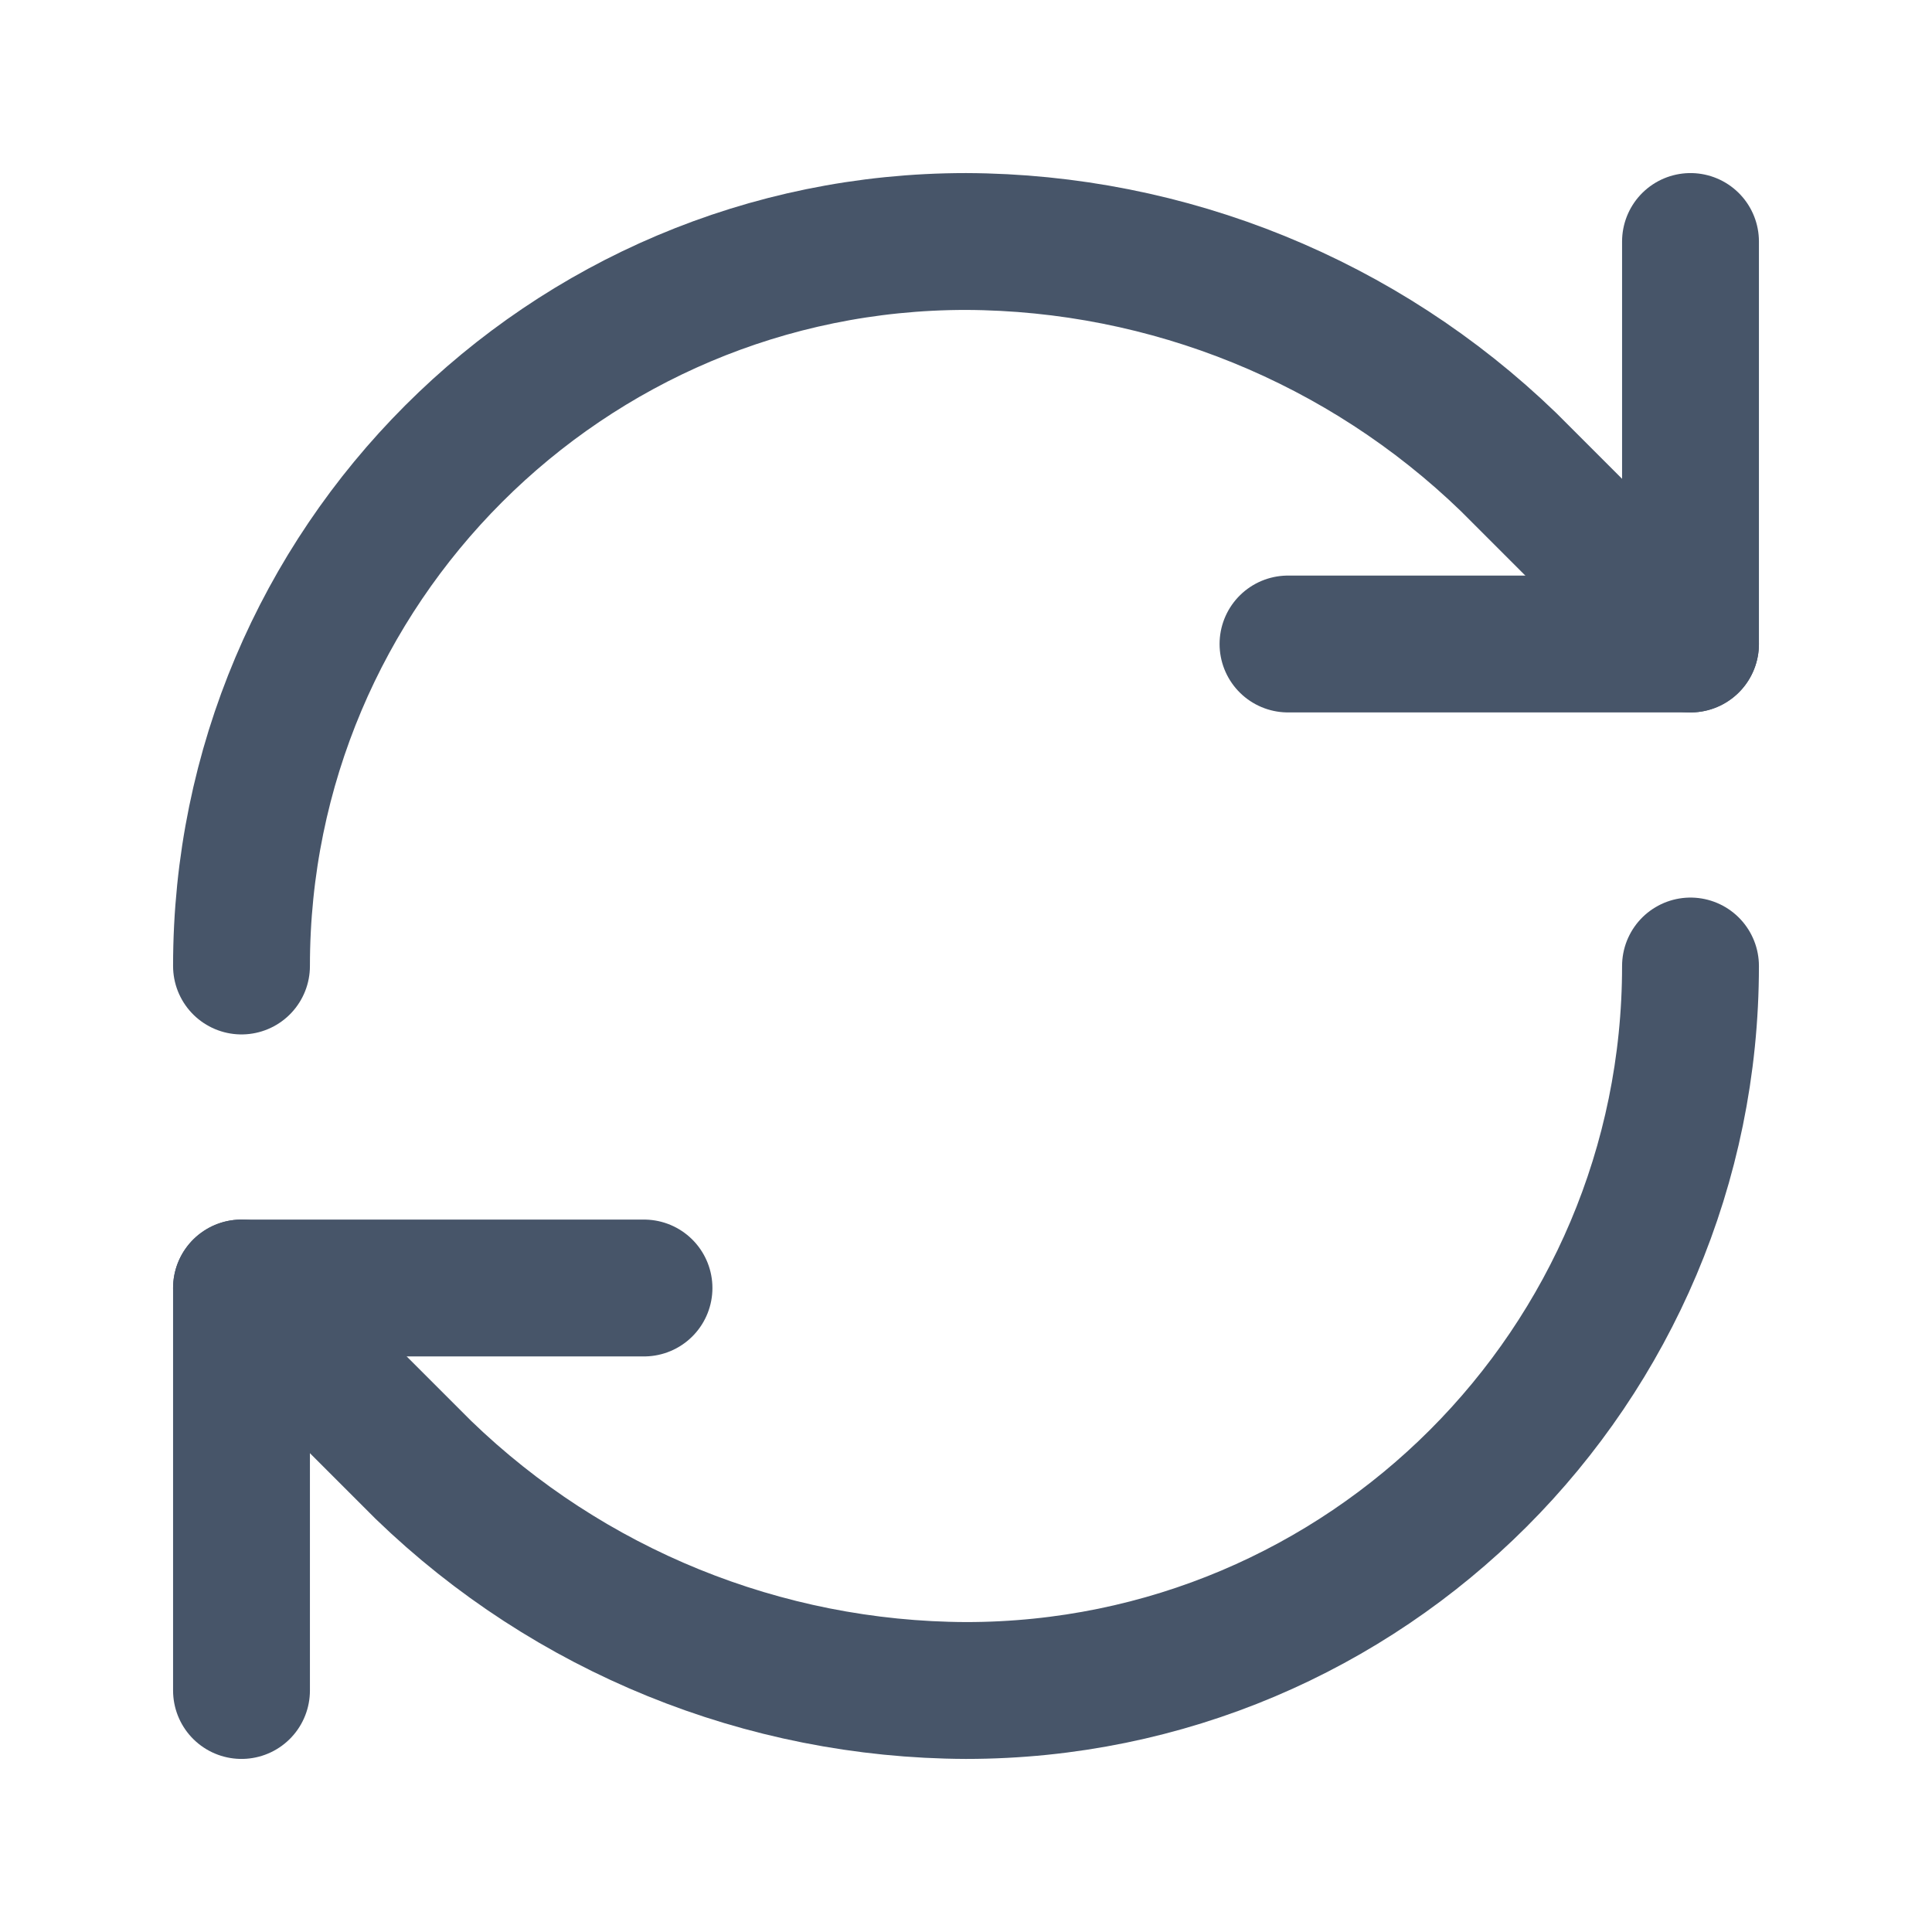
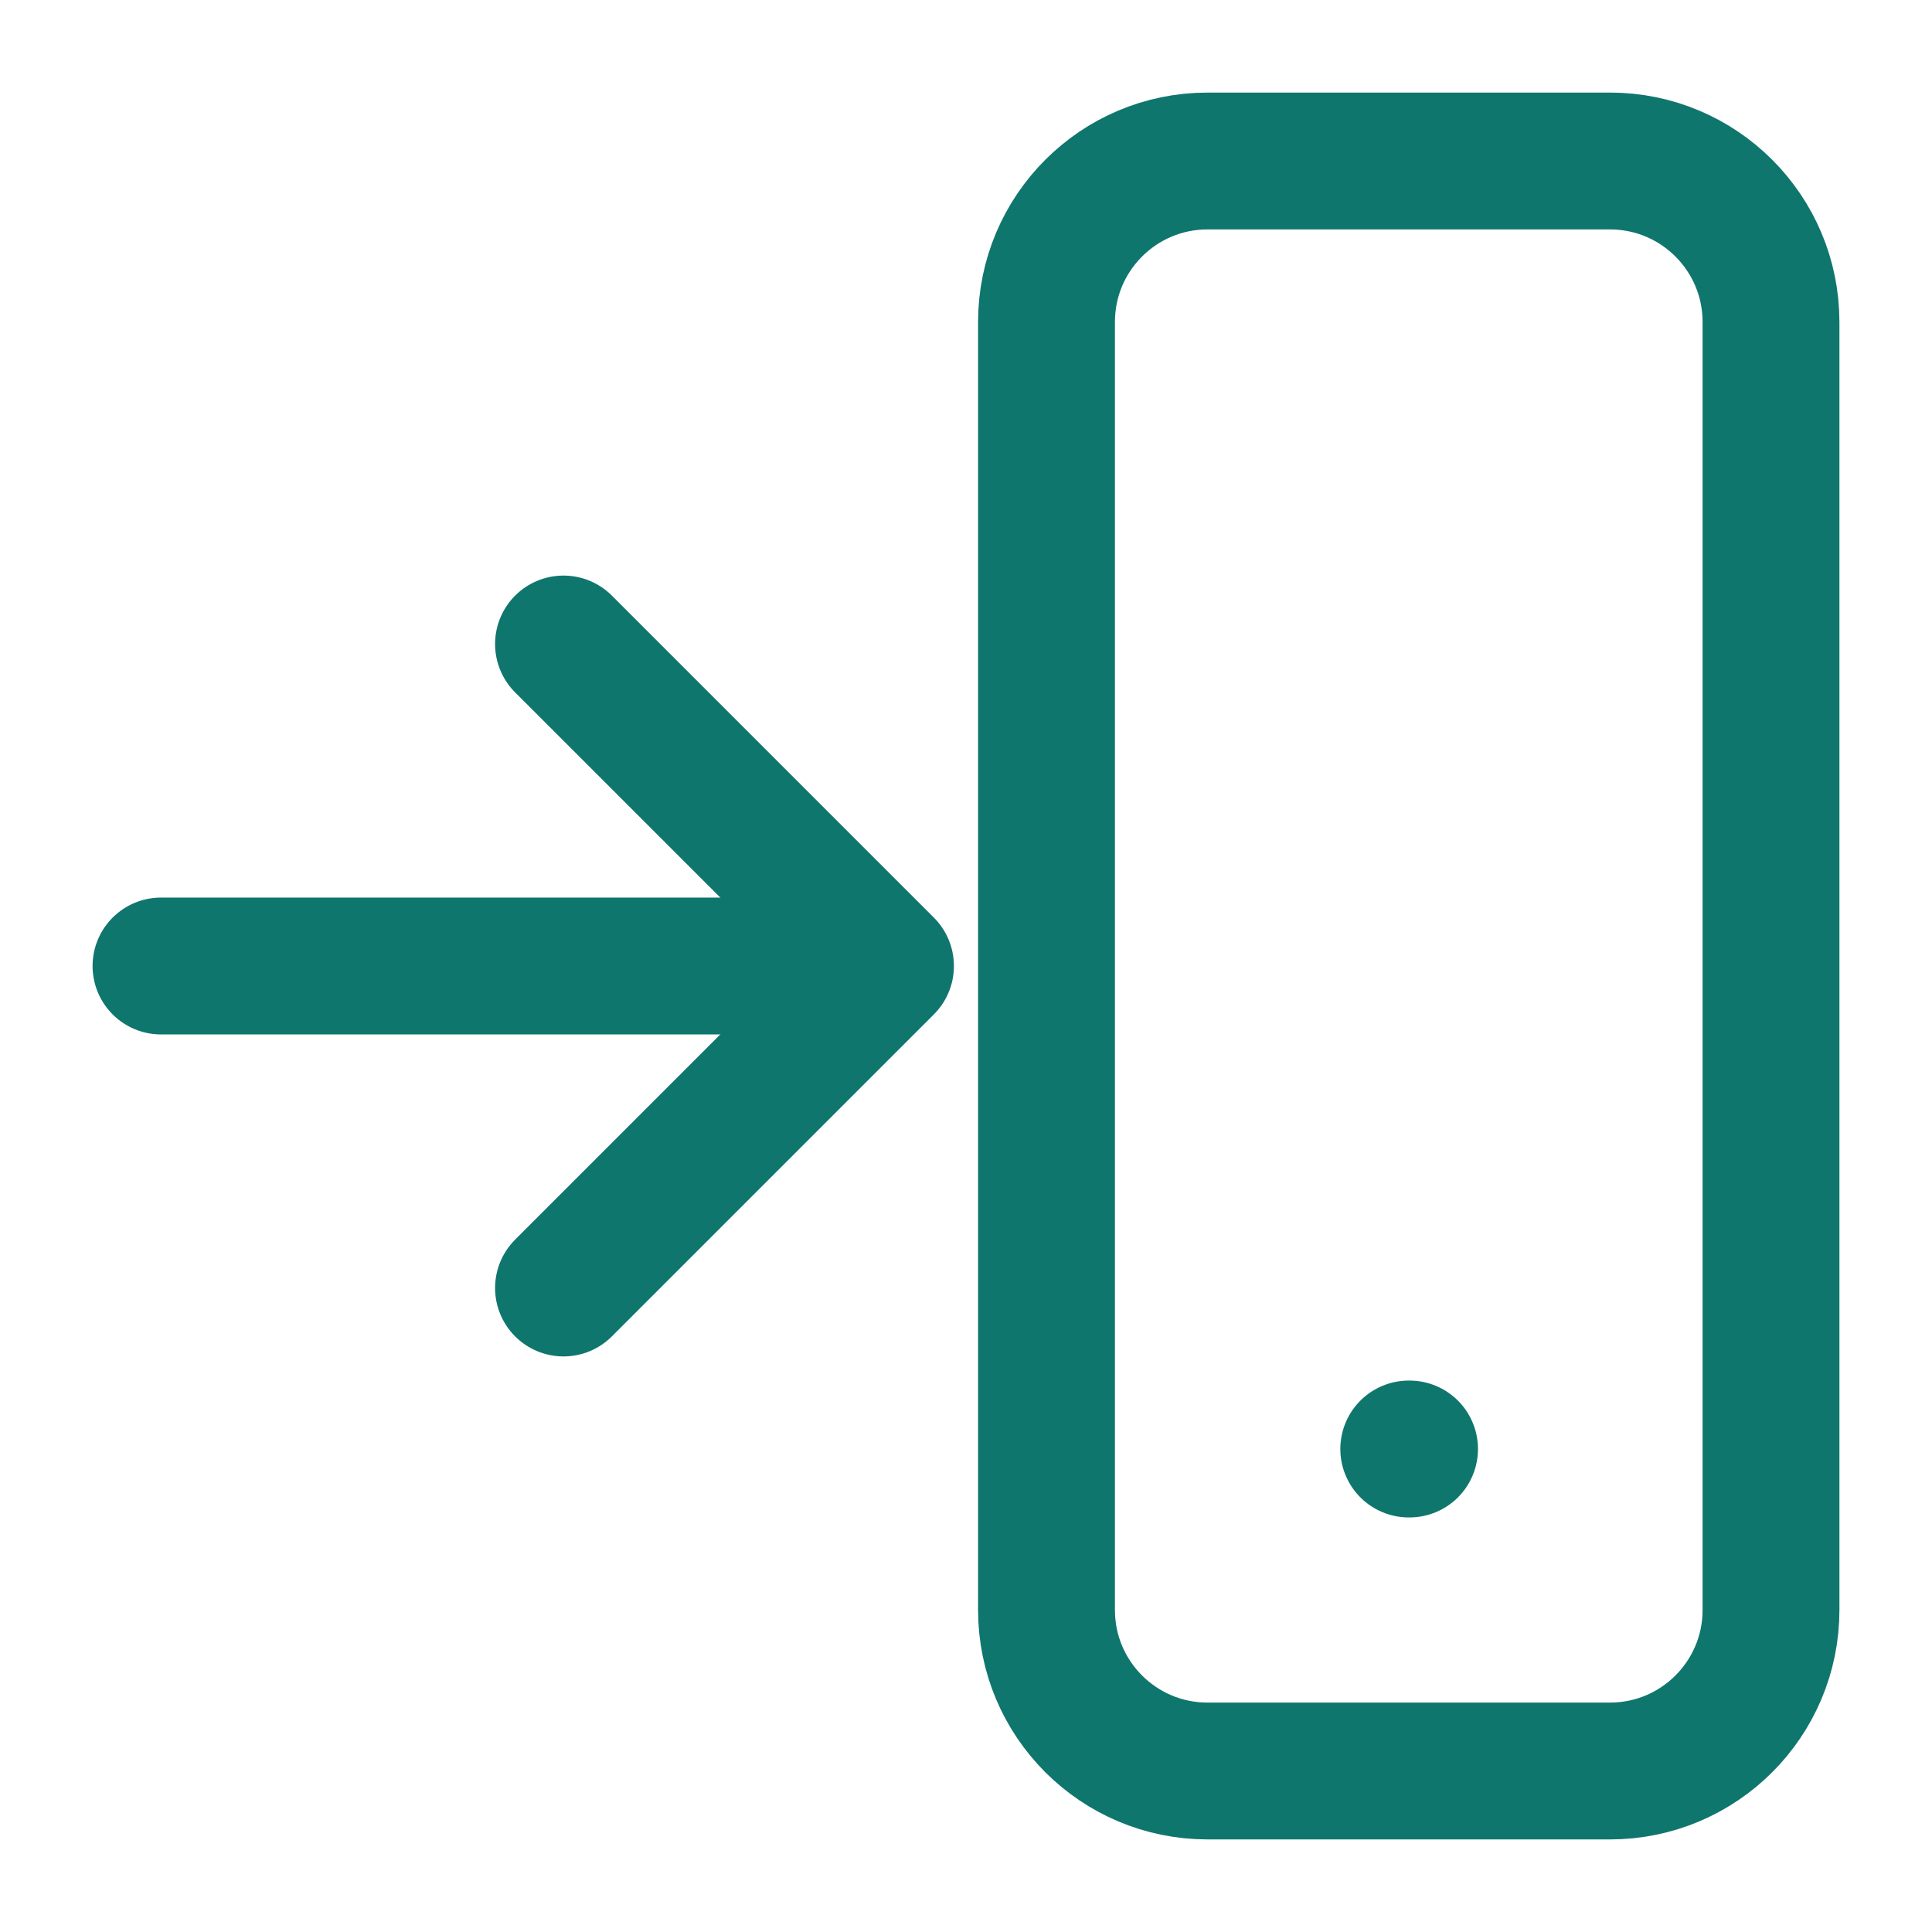
- <svg xmlns="http://www.w3.org/2000/svg" class="lucide lucide-refresh-cw" width="128" height="128" viewBox="0 0 24 24" fill="none" stroke="#475569" stroke-width="1.7" stroke-linecap="round" stroke-linejoin="round">
-   <path d="M3 12a9 9 0 0 1 9-9 9.75 9.75 0 0 1 6.74 2.74L21 8" />
-   <path d="M21 3v5h-5" />
-   <path d="M21 12a9 9 0 0 1-9 9 9.75 9.75 0 0 1-6.74-2.74L3 16" />
-   <path d="M8 16H3v5" />
+ <svg xmlns="http://www.w3.org/2000/svg" width="128" height="128" viewBox="0 0 24 24" fill="none" stroke="#0f766e" stroke-width="1.7" stroke-linecap="round" stroke-linejoin="round">
+   <path d="M2 12h8" />
+   <path d="m7 8 4 4-4 4" />
+   <rect x="13" y="2" width="9" height="20" rx="2" />
+   <path d="M17.5 18h.01" />
</svg>
